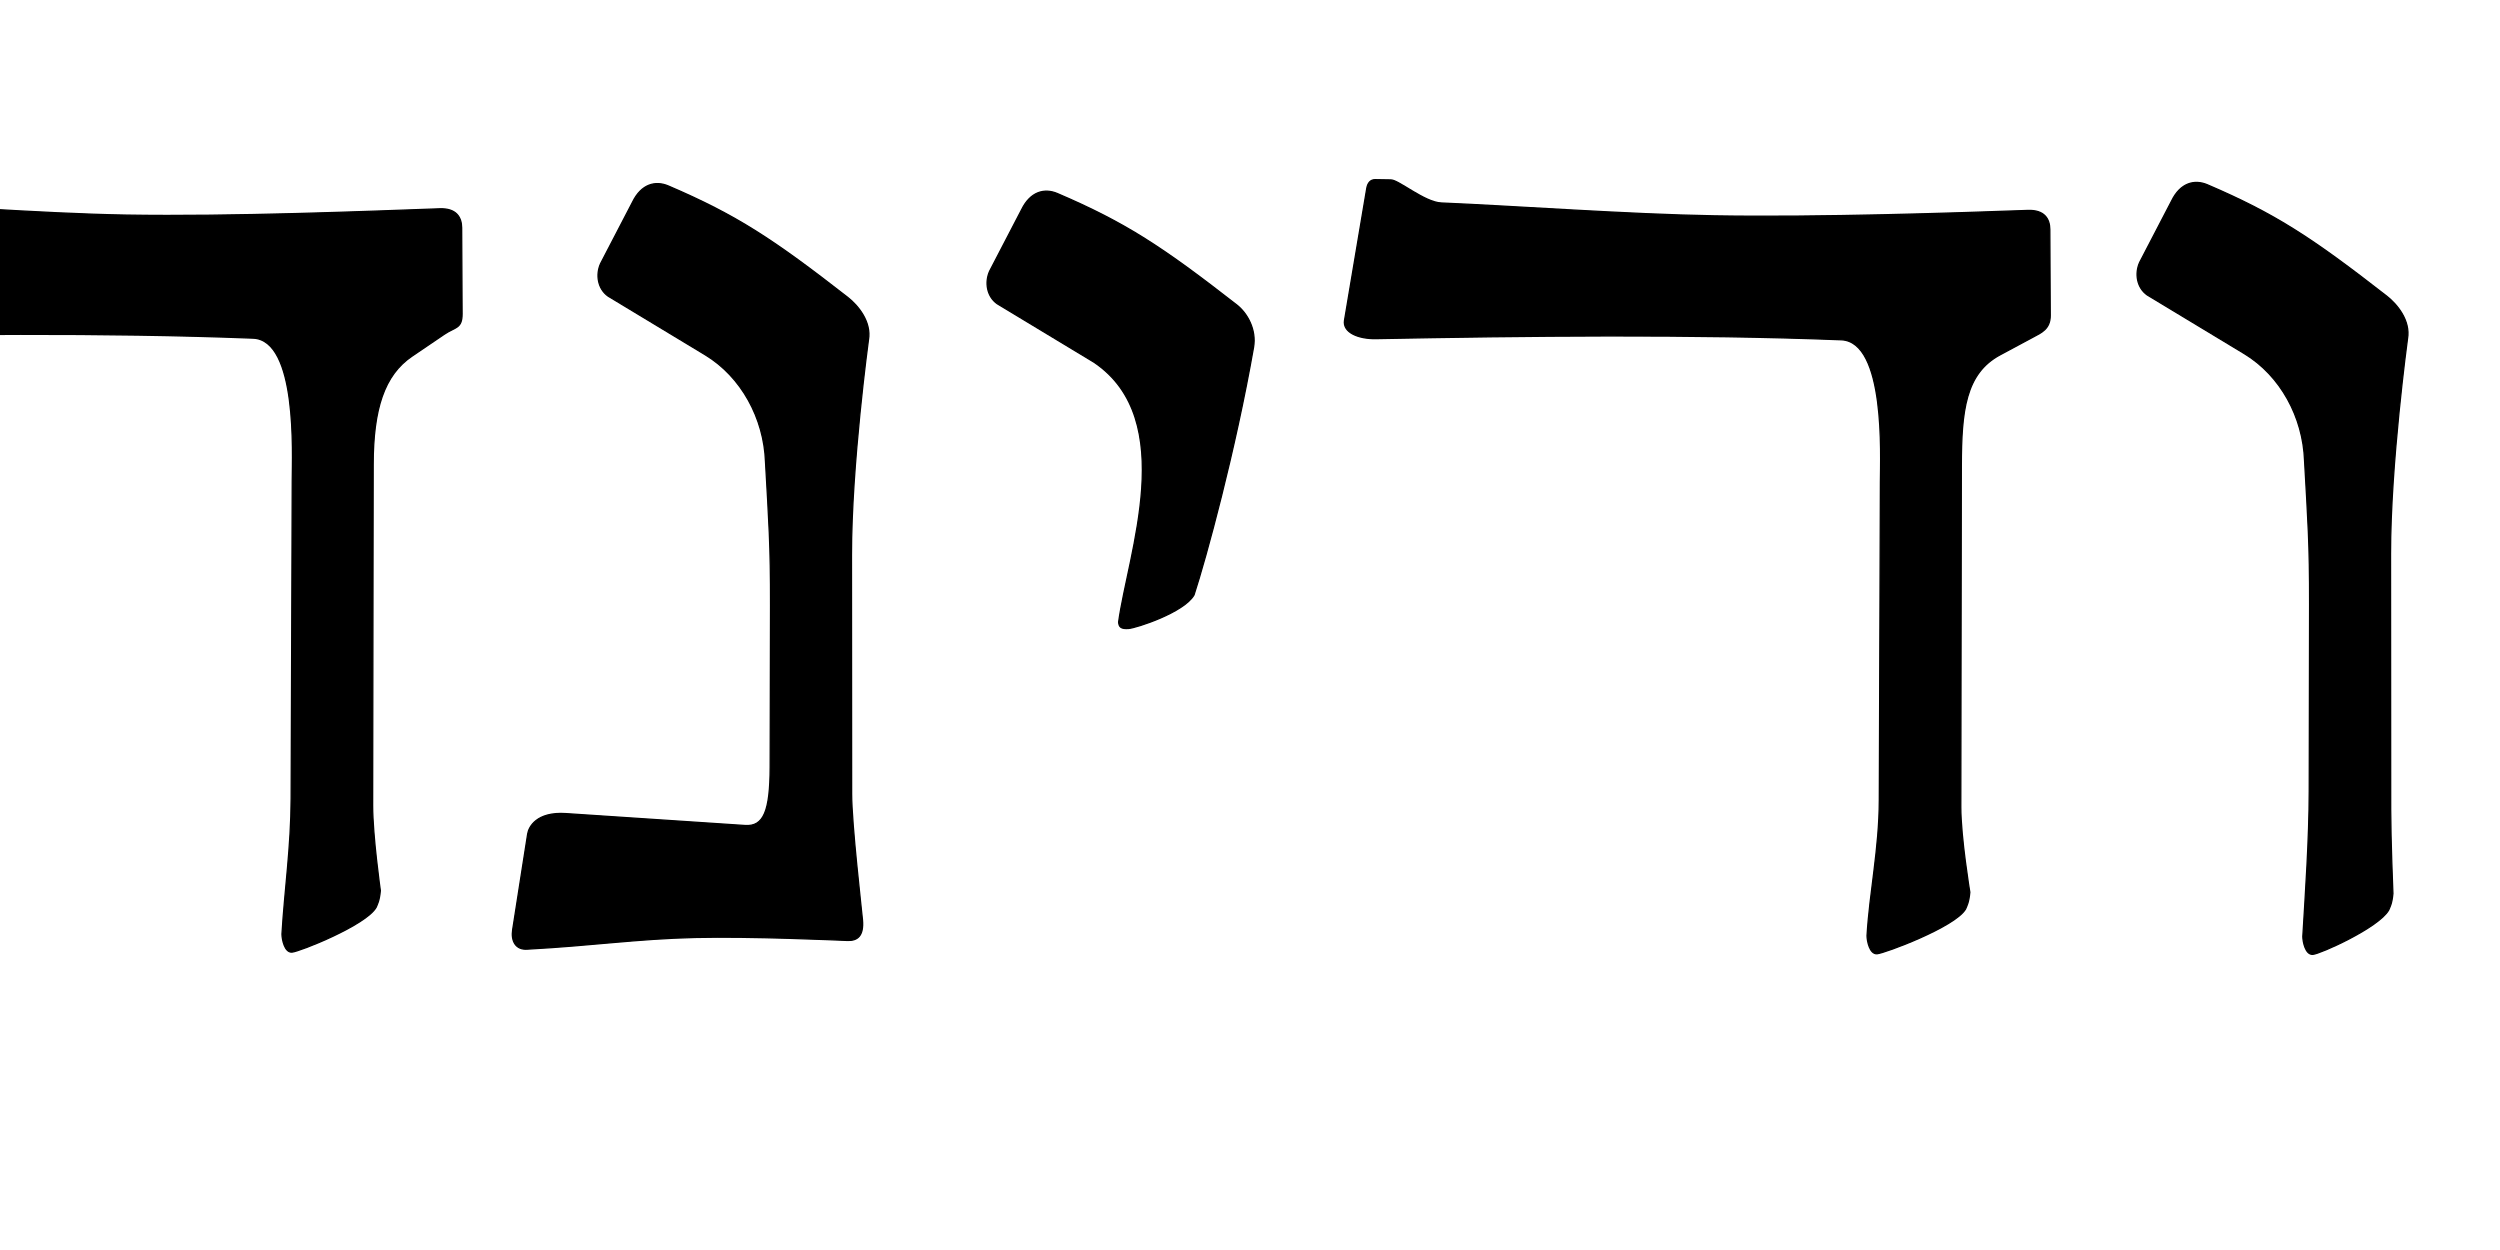
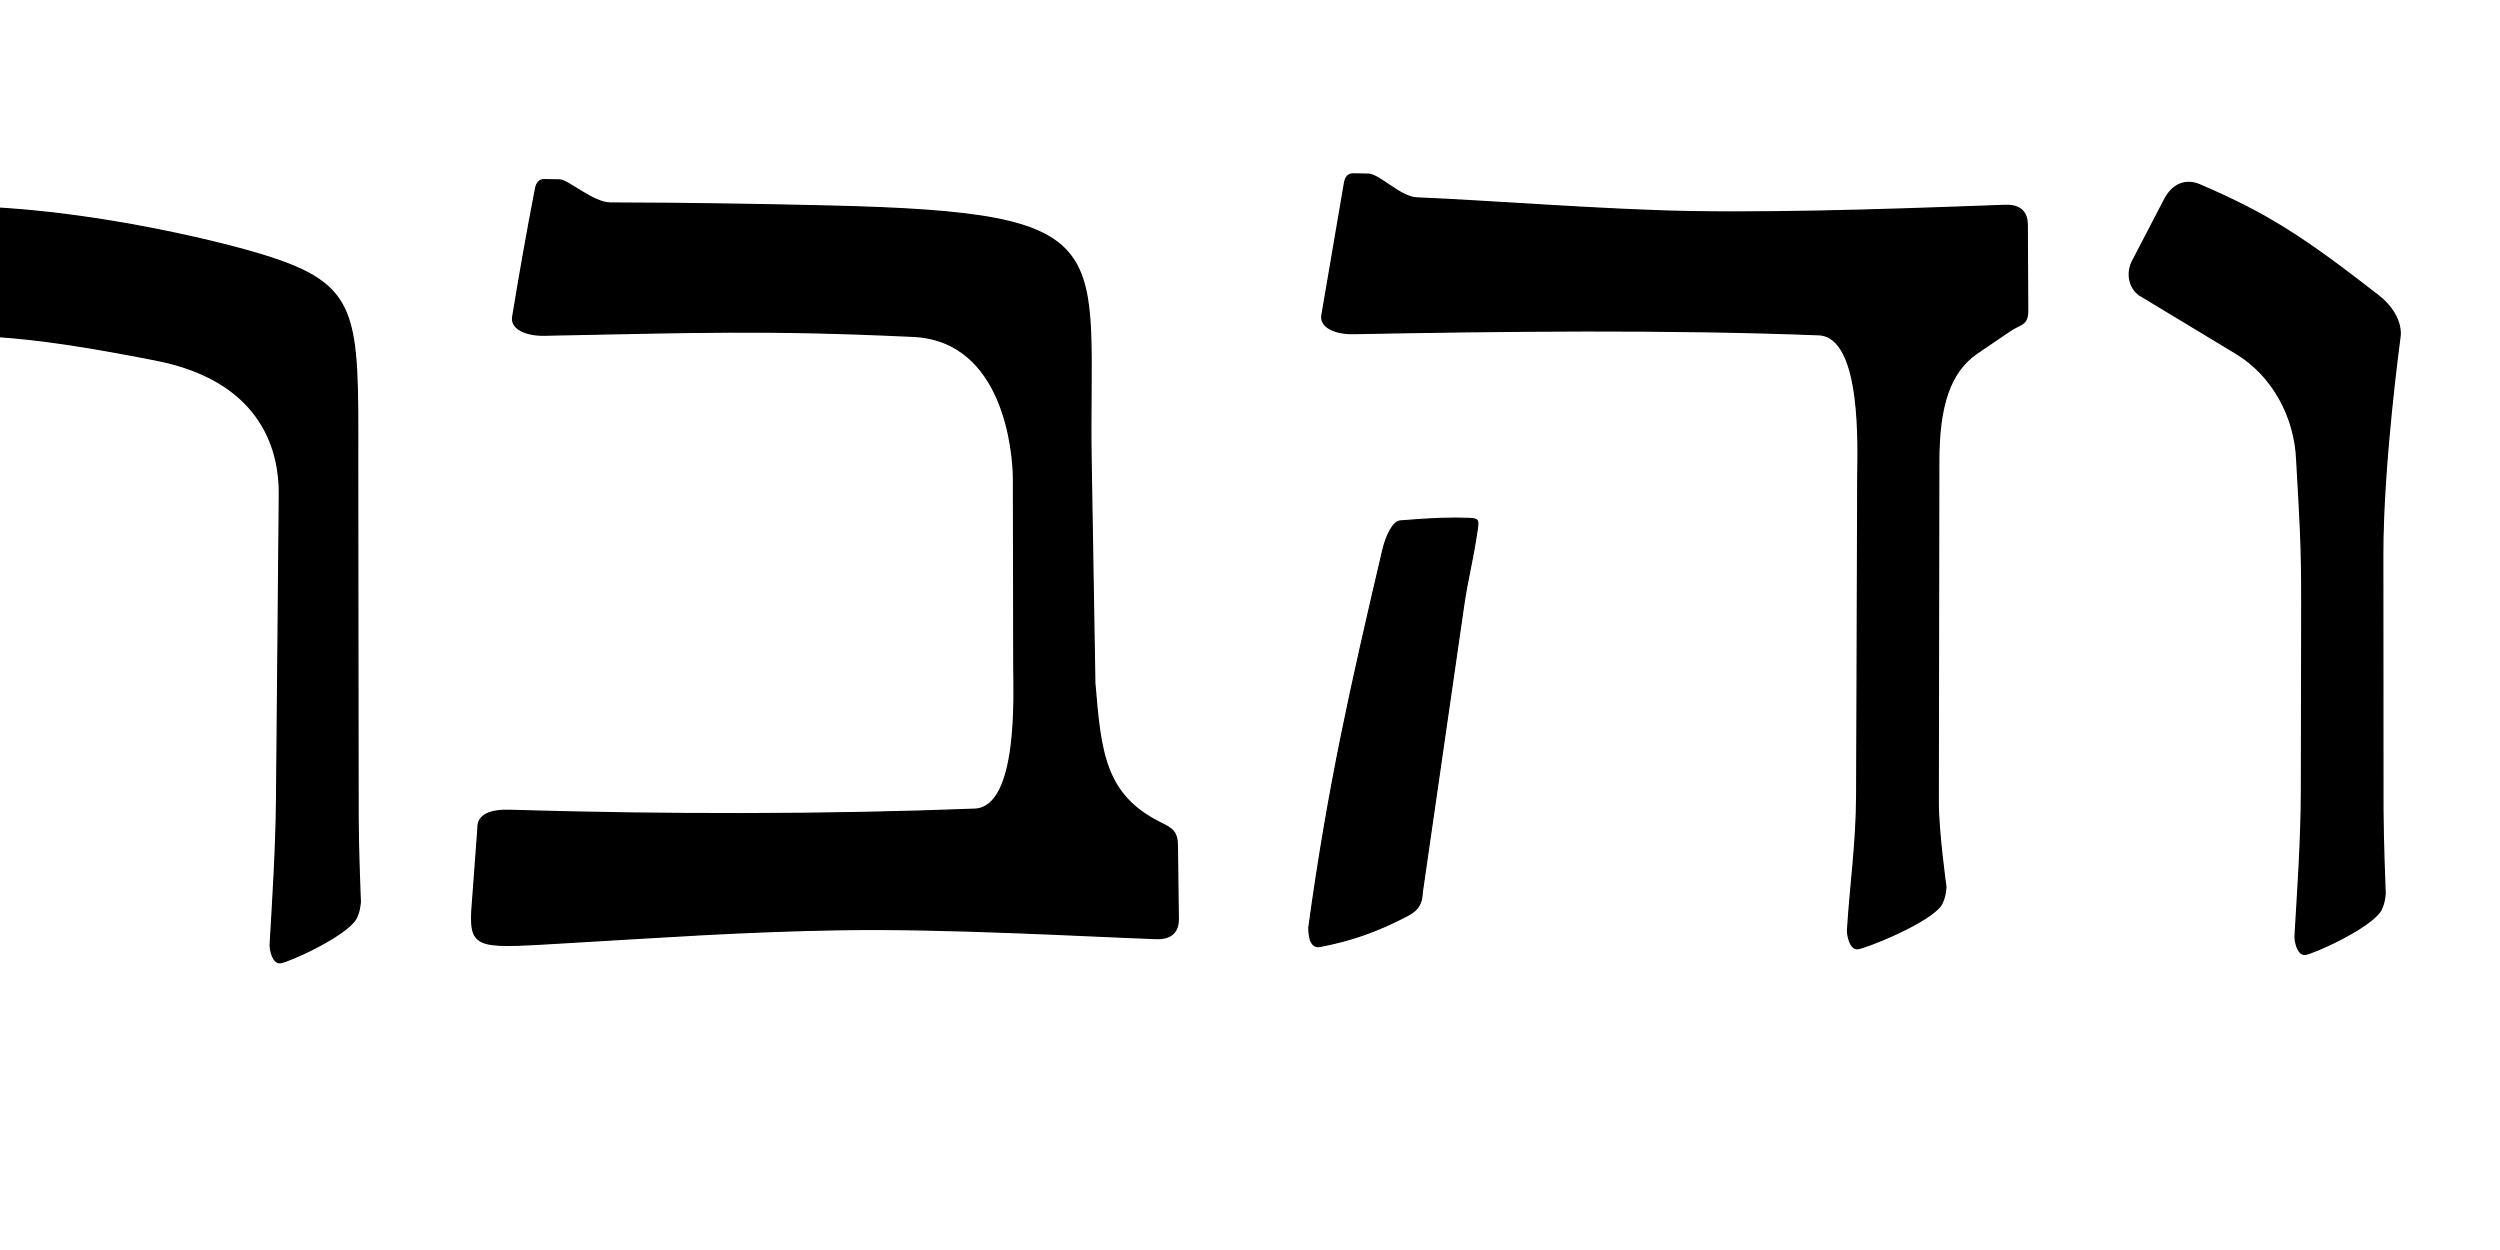
<svg xmlns="http://www.w3.org/2000/svg" width="2000" height="1000" id="svg3160" version="1.1">
  <defs id="defs3162">
    </defs>
  <g id="layer1" transform="translate(0,-52.36218)">
    <g transform="translate(-324.5788,0.1122719)" id="g5701">
      <g style="fill:#000000;fill-opacity:1" transform="translate(7.263149,47.10137)" id="g5782">
-         <g style="fill:#000000;fill-opacity:1" id="g5124" transform="translate(-49.41086,1157.461)">
-           <path style="fill:#000000;fill-opacity:1;stroke:#000000;stroke-width:1.038px;stroke-linecap:butt;stroke-linejoin:miter;stroke-opacity:1" d="m 538.107,699.223 c 0.007,24.114 1.778,68.141 1.778,68.141 -0.74,8.403 -2.423,10.917 -3.379,13.338 -7.992,14.213 -54.749,35.433 -60.704,35.847 -5.943,0.414 -7.982,-10.299 -7.986,-14.447 2.043,-35.249 4.983,-69.113 5.118,-108.366 l 0.88,-255.376 c 0.075,-21.717 4.245,-112.611 -31.351,-113.995 -120.015,-4.667 -251.764,-3.16 -372.196,-0.894 -14.472,0.272 -24.6,-7.282 -23.19,-16.703 l 13.569,-90.641 c 0.985,-6.581 5.6,-7.463 11.104,-7.168 57.753,3.094 169.208,5.803 269.291,7.514 83.72,1.431 194.898,1.44 250.718,-0.565 13.18,-0.474 17.525,6.715 17.565,15.187 l 0.349,73.8 c 0.057,11.999 -3.857,14.459 -14.139,16.306 l -25.964,4.663 c -26.327,4.729 -30.925,55.162 -31,99.462 z" id="path3004" />
-           <path style="fill:#000000;fill-opacity:1;stroke:#000000;stroke-width:0.898px;stroke-linecap:butt;stroke-linejoin:miter;stroke-opacity:1" d="M 107.698,500.517 C 82.092,609.896 64.146,688.803 48.557,802.307 c -0.123,10.891 3.028,16.484 8.988,15.329 26.145,-5.067 45.133,-11.956 69.186,-24.301 5.06,-2.815 12.29,-6.261 12.583,-18.921 l 33.113,-229.458 c 3.212,-22.26 7.032,-34.517 10.924,-61.381 1.049,-7.238 0.76,-8.149 -6.93,-8.443 -13.61,-0.519 -27.881,-0.202 -54.865,2.067 -5.136,0.432 -10.827,10.373 -13.858,23.317 z" id="path5167-1" />
-         </g>
-         <path id="path3004-9" d="m 2693.639,1790.288 c 0.01,24.114 1.778,68.141 1.778,68.141 -0.74,8.402 -2.423,10.917 -3.379,13.338 -7.992,14.213 -54.749,35.432 -60.703,35.847 -5.943,0.414 -7.982,-10.299 -7.986,-14.447 2.043,-35.249 4.985,-69.113 5.118,-108.366 l 0.88,-260.575 c 0.073,-21.717 4.245,-112.611 -31.351,-113.995 -120.015,-4.667 -251.764,-3.16 -372.196,-0.894 -14.472,0.272 -24.684,-7.295 -23.19,-16.703 l 13.569,-85.442 c 1.044,-6.572 5.6,-7.463 11.104,-7.168 57.752,3.094 169.208,5.803 269.291,7.514 83.72,1.431 194.898,1.44 250.718,-0.565 13.18,-0.474 17.522,6.715 17.565,15.187 l 0.349,68.601 c 0.061,11.999 -3.857,14.459 -14.139,16.306 l -25.964,4.663 c -26.327,4.729 -30.926,55.162 -31,99.462 z" style="fill:#000000;fill-opacity:1;stroke:#000000;stroke-width:1.038px;stroke-linecap:butt;stroke-linejoin:miter;stroke-opacity:1" />
-         <path id="path3004-4" d="m 2159.577,754.356 c 0,4.101 2.043,14.691 7.986,14.281 5.954,-0.41 52.712,-21.387 60.704,-35.438 0.957,-2.392 2.64,-4.879 3.379,-13.185 0,0 -1.764,-43.523 -1.778,-67.362 l -0.125,-204.319 c -0.044,-72.131 13.58,-172.229 13.58,-172.229 2.54,-14.441 -8.321,-27.576 -16.695,-34.091 -58.874,-45.808 -88.18,-65.4 -143.411,-89.041 -10.299,-4.409 -21.576,-1.515 -28.564,12.82 l -25.556,49.157 c -4.138,8.976 -2.286,20.328 5.952,26.152 l 77.606,46.892 c 29.103,17.585 47.05,50.858 48.29,85.484 2.634,47.565 4.138,66.088 4.042,115.439 l -0.291,149.25 c -0.076,38.804 -3.075,81.343 -5.118,116.189 z" style="fill:#000000;fill-opacity:1;stroke:#000000;stroke-width:1.032px;stroke-linecap:butt;stroke-linejoin:miter;stroke-opacity:1" />
-         <path id="path3004-8" d="m 1272.532,481.096 c 9.669,-29.518 33.046,-115.218 47.603,-197.982 2.54,-14.441 -5.139,-27.576 -13.513,-34.091 -58.875,-45.808 -88.18,-65.4 -143.411,-89.041 -10.299,-4.409 -21.576,-1.515 -28.564,12.82 l -25.556,49.157 c -4.138,8.976 -2.286,20.328 5.952,26.152 l 77.606,46.892 c 68.017,46.012 26.871,154.032 19.563,207.813 0.31,4.089 2.043,5.524 7.986,5.115 5.954,-0.41 44.341,-12.784 52.334,-26.834 z" style="fill:#000000;fill-opacity:1;stroke:#000000;stroke-width:1.032px;stroke-linecap:butt;stroke-linejoin:miter;stroke-opacity:1" />
-         <path id="path3004-82" d="m 913.401,665.552 -143.382,-9.527 c -23.447,-1.558 -29.698,10.712 -30.57,16.282 l -12.012,76.673 c -1.382,8.819 2.34,16.274 11.884,15.479 52.031,-2.789 86.901,-8.207 134.116,-9.339 44.455,-1.067 113.409,2.065 121.866,2.39 7.895,0.303 13.147,-3.539 11.998,-16.445 -0.731,-8.211 -8.664,-76.857 -8.679,-100.695 l -0.125,-191.084 c -0.047,-72.131 13.58,-172.229 13.58,-172.229 2.54,-14.441 -8.321,-27.576 -16.695,-34.091 -58.874,-45.808 -88.18,-65.4 -143.411,-89.041 -10.299,-4.409 -21.576,-1.515 -28.564,12.82 l -25.556,49.157 c -4.138,8.976 -2.286,20.328 5.952,26.152 l 77.606,46.892 c 29.029,17.541 47.05,50.858 48.29,85.484 2.634,47.565 4.153,66.088 4.042,115.439 l -0.291,128.932 c -0.08,35.478 -5.264,47.734 -20.047,46.751 z" style="fill:#000000;fill-opacity:1;stroke:#000000;stroke-width:1.032;stroke-linecap:butt;stroke-linejoin:miter;stroke-miterlimit:4;stroke-opacity:1;stroke-dasharray:none" />
-         <path id="path3004-45" d="m 1868.121,2018.391 c 0,4.101 2.043,14.691 7.986,14.281 5.954,-0.41 52.712,-21.387 60.704,-35.438 0.957,-2.392 2.64,-4.879 3.379,-13.185 0,0 -1.771,-43.523 -1.778,-67.362 l -0.125,-404.319 c -0.022,-72.131 13.58,-172.229 13.58,-172.229 2.54,-14.441 -8.321,-27.576 -16.695,-34.091 -58.874,-45.809 -88.18,-65.4 -143.411,-89.041 -10.299,-4.409 -21.576,-1.515 -28.564,12.82 l -25.556,49.157 c -4.138,8.976 -2.286,20.328 5.952,26.152 l 77.606,46.892 c 29.103,17.585 47.05,50.858 48.29,85.484 2.634,47.565 4.083,66.088 4.042,115.439 l -0.291,349.25 c -0.032,38.804 -3.075,81.343 -5.118,116.189 z" style="fill:#000000;fill-opacity:1;stroke:#000000;stroke-width:1.032px;stroke-linecap:butt;stroke-linejoin:miter;stroke-opacity:1" />
-         <g transform="translate(539.3842,76.50168)" id="g5885">
+         <path id="path3004-4" d="m 2153.36,754.356 c 0,4.101 2.043,14.691 7.986,14.281 5.954,-0.41 52.712,-21.387 60.704,-35.438 0.957,-2.392 2.64,-4.879 3.379,-13.185 0,0 -1.764,-43.523 -1.778,-67.362 l -0.125,-204.319 c -0.044,-72.131 13.58,-172.229 13.58,-172.229 2.54,-14.441 -8.321,-27.576 -16.695,-34.091 -58.874,-45.808 -88.18,-65.4 -143.411,-89.041 -10.299,-4.409 -21.576,-1.515 -28.564,12.82 l -25.556,49.157 c -4.138,8.976 -2.286,20.328 5.952,26.152 l 77.606,46.892 c 29.103,17.585 47.05,50.858 48.29,85.484 2.634,47.565 4.138,66.088 4.042,115.439 l -0.291,149.25 c -0.076,38.804 -3.075,81.343 -5.118,116.189 z" style="fill:#000000;fill-opacity:1;stroke:#000000;stroke-width:1.032px;stroke-linecap:butt;stroke-linejoin:miter;stroke-opacity:1" />
+         <path id="path3004-8" d="m 1046.257,1659.607 c 9.669,-29.518 33.046,-115.218 47.603,-197.982 2.54,-14.441 -5.139,-27.576 -13.513,-34.091 -58.875,-45.809 -88.18,-65.4 -143.411,-89.041 -10.299,-4.409 -21.576,-1.515 -28.564,12.82 l -25.556,49.157 c -4.138,8.976 -2.286,20.328 5.952,26.152 l 77.606,46.892 c 68.017,46.012 26.871,154.032 19.563,207.813 0.31,4.089 2.043,5.524 7.986,5.115 5.954,-0.41 44.341,-12.784 52.334,-26.834 z" style="fill:#000000;fill-opacity:1;stroke:#000000;stroke-width:1.032px;stroke-linecap:butt;stroke-linejoin:miter;stroke-opacity:1" />
+         <path id="path3004-82" d="m 683.818,1865.552 -143.382,-9.527 c -23.447,-1.558 -29.698,10.712 -30.57,16.282 l -12.012,76.673 c -1.382,8.819 2.34,16.274 11.884,15.479 52.031,-2.789 86.901,-8.207 134.116,-9.339 44.455,-1.067 113.409,2.064 121.866,2.39 7.895,0.303 13.147,-3.539 11.998,-16.445 -0.731,-8.211 -8.664,-76.857 -8.679,-100.695 l -0.125,-191.084 c -0.047,-72.131 13.58,-172.229 13.58,-172.229 2.54,-14.441 -8.321,-27.576 -16.695,-34.091 -58.874,-45.808 -88.18,-65.4 -143.411,-89.041 -10.299,-4.409 -21.576,-1.515 -28.564,12.82 l -25.556,49.157 c -4.138,8.976 -2.286,20.328 5.952,26.152 l 77.606,46.892 c 29.029,17.541 47.05,50.858 48.29,85.484 2.634,47.565 4.153,66.088 4.042,115.439 l -0.291,128.932 c -0.08,35.478 -5.264,47.734 -20.047,46.751 z" style="fill:#000000;fill-opacity:1;stroke:#000000;stroke-width:1.032;stroke-linecap:butt;stroke-linejoin:miter;stroke-miterlimit:4;stroke-opacity:1;stroke-dasharray:none" />
+         <path id="path3004-45" d="m 320.133,2155.737 c 0,4.101 2.043,14.691 7.986,14.281 5.954,-0.41 52.712,-21.387 60.704,-35.438 0.957,-2.392 2.64,-4.879 3.379,-13.185 0,0 -1.771,-43.523 -1.778,-67.362 l -0.125,-404.319 c -0.022,-72.131 13.58,-172.229 13.58,-172.229 2.54,-14.441 -8.321,-27.576 -16.695,-34.091 -58.874,-45.809 -88.18,-65.4 -143.411,-89.041 -10.299,-4.409 -21.576,-1.515 -28.564,12.82 l -25.556,49.157 c -4.138,8.976 -2.286,20.328 5.952,26.152 l 77.606,46.892 c 29.103,17.585 47.05,50.858 48.29,85.484 2.634,47.565 4.083,66.088 4.042,115.439 l -0.291,349.25 c -0.032,38.804 -3.075,81.343 -5.118,116.189 z" style="fill:#000000;fill-opacity:1;stroke:#000000;stroke-width:1.032px;stroke-linecap:butt;stroke-linejoin:miter;stroke-opacity:1" />
+         <g transform="translate(1791.844,73.76912)" id="g5885">
          <g id="g5913">
            <path style="fill:#000000;fill-opacity:1;stroke:#000000;stroke-width:0.898px;stroke-linecap:butt;stroke-linejoin:miter;stroke-opacity:1" d="m -368.32,371.452 c -25.606,109.379 -43.553,188.286 -59.142,301.79 -0.123,10.891 3.028,16.484 8.988,15.329 26.145,-5.067 45.133,-11.956 69.186,-24.301 5.06,-2.815 12.29,-6.261 12.583,-18.921 l 33.113,-229.458 c 3.212,-22.26 7.032,-34.517 10.924,-61.381 1.049,-7.238 0.76,-8.149 -6.93,-8.443 -13.61,-0.519 -27.881,-0.202 -54.865,2.067 -5.136,0.432 -10.827,10.373 -13.858,23.317 z" id="path5167-1-1" />
          </g>
        </g>
-         <path style="fill:#000000;fill-opacity:1;stroke:#000000;stroke-width:1.038px;stroke-linecap:butt;stroke-linejoin:miter;stroke-opacity:1" d="m 804.827,1377.02 -17.565,101.319 c -1.491,9.409 8.715,16.96 23.188,16.688 120.432,-2.266 252.172,-3.761 372.187,0.906 35.596,1.384 31.417,92.283 31.344,114 l -0.875,254.375 c -0.133,39.253 -3.082,73.126 -5.125,108.375 0,4.148 2.057,14.852 8,14.438 5.954,-0.415 52.695,-21.631 60.688,-35.844 0.956,-2.42 2.635,-4.941 3.375,-13.344 0,0 -1.743,-44.011 -1.75,-68.125 l 0.438,-272.906 c 0.074,-44.301 4.673,-94.74 31,-99.469 l 25.969,-4.656 c 10.282,-1.847 14.217,-4.314 14.156,-16.312 l -0.344,-68.812 c -0.043,-8.472 -4.383,-15.661 -17.562,-15.188 -55.82,2.006 -166.999,2.025 -250.719,0.594 -69.847,-1.194 -154.85,-1.656 -213.498,-6.244 -19,-1.487 -23.796,-7.921 -26.858,-14.387 -2.122,-4.482 -5.566,-6.768 -9.659,-7.258 l -8.665,-1.036 c -9.318,-1.115 -16.333,4.863 -17.724,12.888 z" id="path3004-7" />
-         <path style="fill:#000000;fill-opacity:1;stroke:#000000;stroke-width:1.038px;stroke-linecap:butt;stroke-linejoin:miter;stroke-opacity:1" d="m 1410.733,155.819 -17.817,105.676 c -1.491,9.409 10.715,14.835 25.188,14.562 120.432,-2.266 252.172,-3.761 372.188,0.906 35.596,1.384 31.417,92.283 31.344,114 l -0.875,254.375 c -0.133,39.253 -7.769,73.126 -9.812,108.375 0,4.148 2.057,14.852 8,14.438 5.954,-0.415 62.851,-21.631 70.844,-35.844 0.956,-2.42 2.635,-4.941 3.375,-13.344 0,0 -7.212,-44.011 -7.219,-68.125 l 0.438,-272.906 c 0.074,-44.301 3.343,-74.076 31,-88.922 l 26.521,-14.236 c 6.343,-3.405 13.658,-6.385 13.604,-17.279 l -0.344,-68.812 c -0.042,-8.472 -4.383,-15.661 -17.562,-15.188 -55.82,2.006 -166.999,5.754 -250.719,4.323 -69.847,-1.194 -159.782,-7.822 -218.558,-10.279 -13.338,-0.557 -33.99,-18.353 -40.197,-18.455 l -12.637,-0.208 c -3.651,-0.06 -6.01,2.5 -6.759,6.943 z" id="path3004-1" />
-         <path style="fill:#000000;fill-opacity:1;stroke:#000000;stroke-width:1.038px;stroke-linecap:butt;stroke-linejoin:miter;stroke-opacity:1" d="m 140.523,153.953 -18.134,106.236 c -1.491,9.409 10.715,14.835 25.188,14.562 120.432,-2.266 252.172,-3.761 372.187,0.906 35.596,1.384 31.417,92.283 31.344,114 l -0.875,254.375 c -0.133,39.253 -5.292,73.126 -7.335,108.375 0,4.148 2.057,14.852 8,14.438 5.954,-0.415 59.324,-21.631 67.317,-35.844 0.956,-2.42 2.635,-4.941 3.375,-13.344 0,0 -6.162,-44.011 -6.169,-68.125 l 0.438,-272.906 c 0.074,-44.301 8.866,-71.487 31,-86.505 l 25.969,-17.62 c 8.645,-5.865 14.217,-4.314 14.156,-16.312 l -0.344,-68.812 c -0.043,-8.472 -4.383,-15.661 -17.562,-15.188 -55.82,2.006 -166.999,6.466 -250.719,5.034 -69.847,-1.194 -161.322,-8.534 -220.098,-10.99 -13.338,-0.557 -29.944,-18.861 -38.906,-19.015 l -12.072,-0.208 c -3.651,-0.063 -6.001,2.502 -6.759,6.943 z" id="path3004-1-7" />
+         <path style="fill:#000000;fill-opacity:1;stroke:#000000;stroke-width:1.038px;stroke-linecap:butt;stroke-linejoin:miter;stroke-opacity:1" d="m 1179.432,1350.437 -17.817,105.676 c -1.491,9.409 10.715,14.835 25.188,14.562 120.432,-2.266 252.172,-3.761 372.188,0.906 35.596,1.384 31.417,92.283 31.344,114 l -0.875,254.375 c -0.133,39.253 -7.769,73.126 -9.812,108.375 0,4.148 2.057,14.852 8,14.438 5.954,-0.415 62.851,-21.631 70.844,-35.844 0.956,-2.42 2.635,-4.941 3.375,-13.344 0,0 -7.212,-44.011 -7.219,-68.125 l 0.438,-272.906 c 0.074,-44.301 3.343,-74.076 31,-88.922 l 26.521,-14.236 c 6.343,-3.405 13.658,-6.386 13.604,-17.279 l -0.344,-68.812 c -0.042,-8.472 -4.383,-15.661 -17.562,-15.188 -55.82,2.006 -166.999,5.754 -250.719,4.323 -69.847,-1.194 -159.782,-7.822 -218.558,-10.279 -13.338,-0.557 -33.99,-18.352 -40.197,-18.455 l -12.637,-0.208 c -3.651,-0.06 -6.01,2.5 -6.759,6.943 z" id="path3004-1" />
+         <path style="fill:#000000;fill-opacity:1;stroke:#000000;stroke-width:1.038px;stroke-linecap:butt;stroke-linejoin:miter;stroke-opacity:1" d="m 1392.982,151.22 -18.134,106.236 c -1.491,9.409 10.715,14.835 25.188,14.562 120.432,-2.266 252.172,-3.761 372.188,0.906 35.596,1.384 31.417,92.283 31.344,114 l -0.875,254.375 c -0.133,39.253 -5.292,73.126 -7.335,108.375 0,4.148 2.057,14.852 8,14.438 5.954,-0.415 59.324,-21.631 67.317,-35.844 0.956,-2.42 2.635,-4.941 3.375,-13.344 0,0 -6.162,-44.011 -6.169,-68.125 l 0.438,-272.906 c 0.074,-44.301 8.866,-71.487 31,-86.505 l 25.969,-17.62 c 8.645,-5.865 14.217,-4.314 14.156,-16.312 l -0.344,-68.812 c -0.043,-8.472 -4.383,-15.661 -17.562,-15.188 -55.82,2.006 -166.999,6.466 -250.719,5.034 -69.847,-1.194 -161.322,-8.534 -220.098,-10.99 -13.338,-0.557 -29.944,-18.86 -38.906,-19.015 l -12.072,-0.208 c -3.651,-0.063 -6.001,2.502 -6.759,6.943 z" id="path3004-1-7" />
+         <path style="fill:#000000;fill-opacity:1;stroke:#000000;stroke-width:1.038px;stroke-linecap:butt;stroke-linejoin:miter;stroke-opacity:1" d="m 603.446,374.584 c 0.172,-118.904 1.952,-141.333 -75.946,-165.329 -28.08,-8.65 -75.732,-19.792 -121.08,-27.183 -71.268,-11.615 -117.501,-12.442 -178.02,-12.669 -51.91,-0.195 -62.654,1.391 -65.3,17.054 l -12.11,71.691 c -1.491,9.409 10.714,14.727 25.188,14.562 122.316,-1.387 152.772,-1.648 265.669,20.407 89.643,17.512 99.235,78.19 98.971,107.228 l -2.224,244.514 c -0.353,38.802 -3.075,81.343 -5.118,116.189 0,4.101 2.043,14.691 7.986,14.281 5.954,-0.41 52.712,-21.387 60.704,-35.438 0.957,-2.392 2.64,-4.879 3.379,-13.185 0,0 -1.764,-43.523 -1.778,-67.362 z" id="path3004-1-1-0" />
+         <path style="fill:#000000;fill-opacity:1;stroke:#000000;stroke-width:1.038px;stroke-linecap:butt;stroke-linejoin:miter;stroke-opacity:1" d="m 980.964,170.009 c 237.897,5.675 206.325,30.857 209.237,205.145 l 2.948,176.401 c 4.605,55.521 7.753,89.849 52.969,112.09 9.374,4.611 13.157,7.142 13.096,19.141 l 0.717,58.02 c -0.043,8.472 -4.383,15.661 -17.562,15.188 -55.82,-2.006 -166.496,-8.4 -250.219,-7.155 -80.347,1.194 -151.295,6.376 -216.598,10.112 -73.772,4.22 -82.405,6.976 -80.736,-25.22 l 4.866,-65.736 c -0.491,-11.409 10.719,-14.992 25.187,-14.562 123.967,3.68 252.172,3.761 372.188,-0.906 35.596,-1.384 31.387,-92.283 31.344,-114 l -0.296,-150.338 c -0.043,-21.717 -7.637,-110.616 -80.233,-114 -119.976,-5.593 -174.756,-3.172 -295.187,-0.906 -14.472,0.272 -26.678,-5.154 -25.188,-14.562 5.648,-34.381 11.636,-68.681 18.307,-102.874 0.863,-4.422 3.108,-7.003 6.759,-6.943 l 12.637,0.208 c 6.207,0.102 26.848,18.426 40.197,18.455 64.406,0.136 127.577,1.308 175.569,2.447 z" id="path3004-1-7-4" />
      </g>
    </g>
  </g>
</svg>
